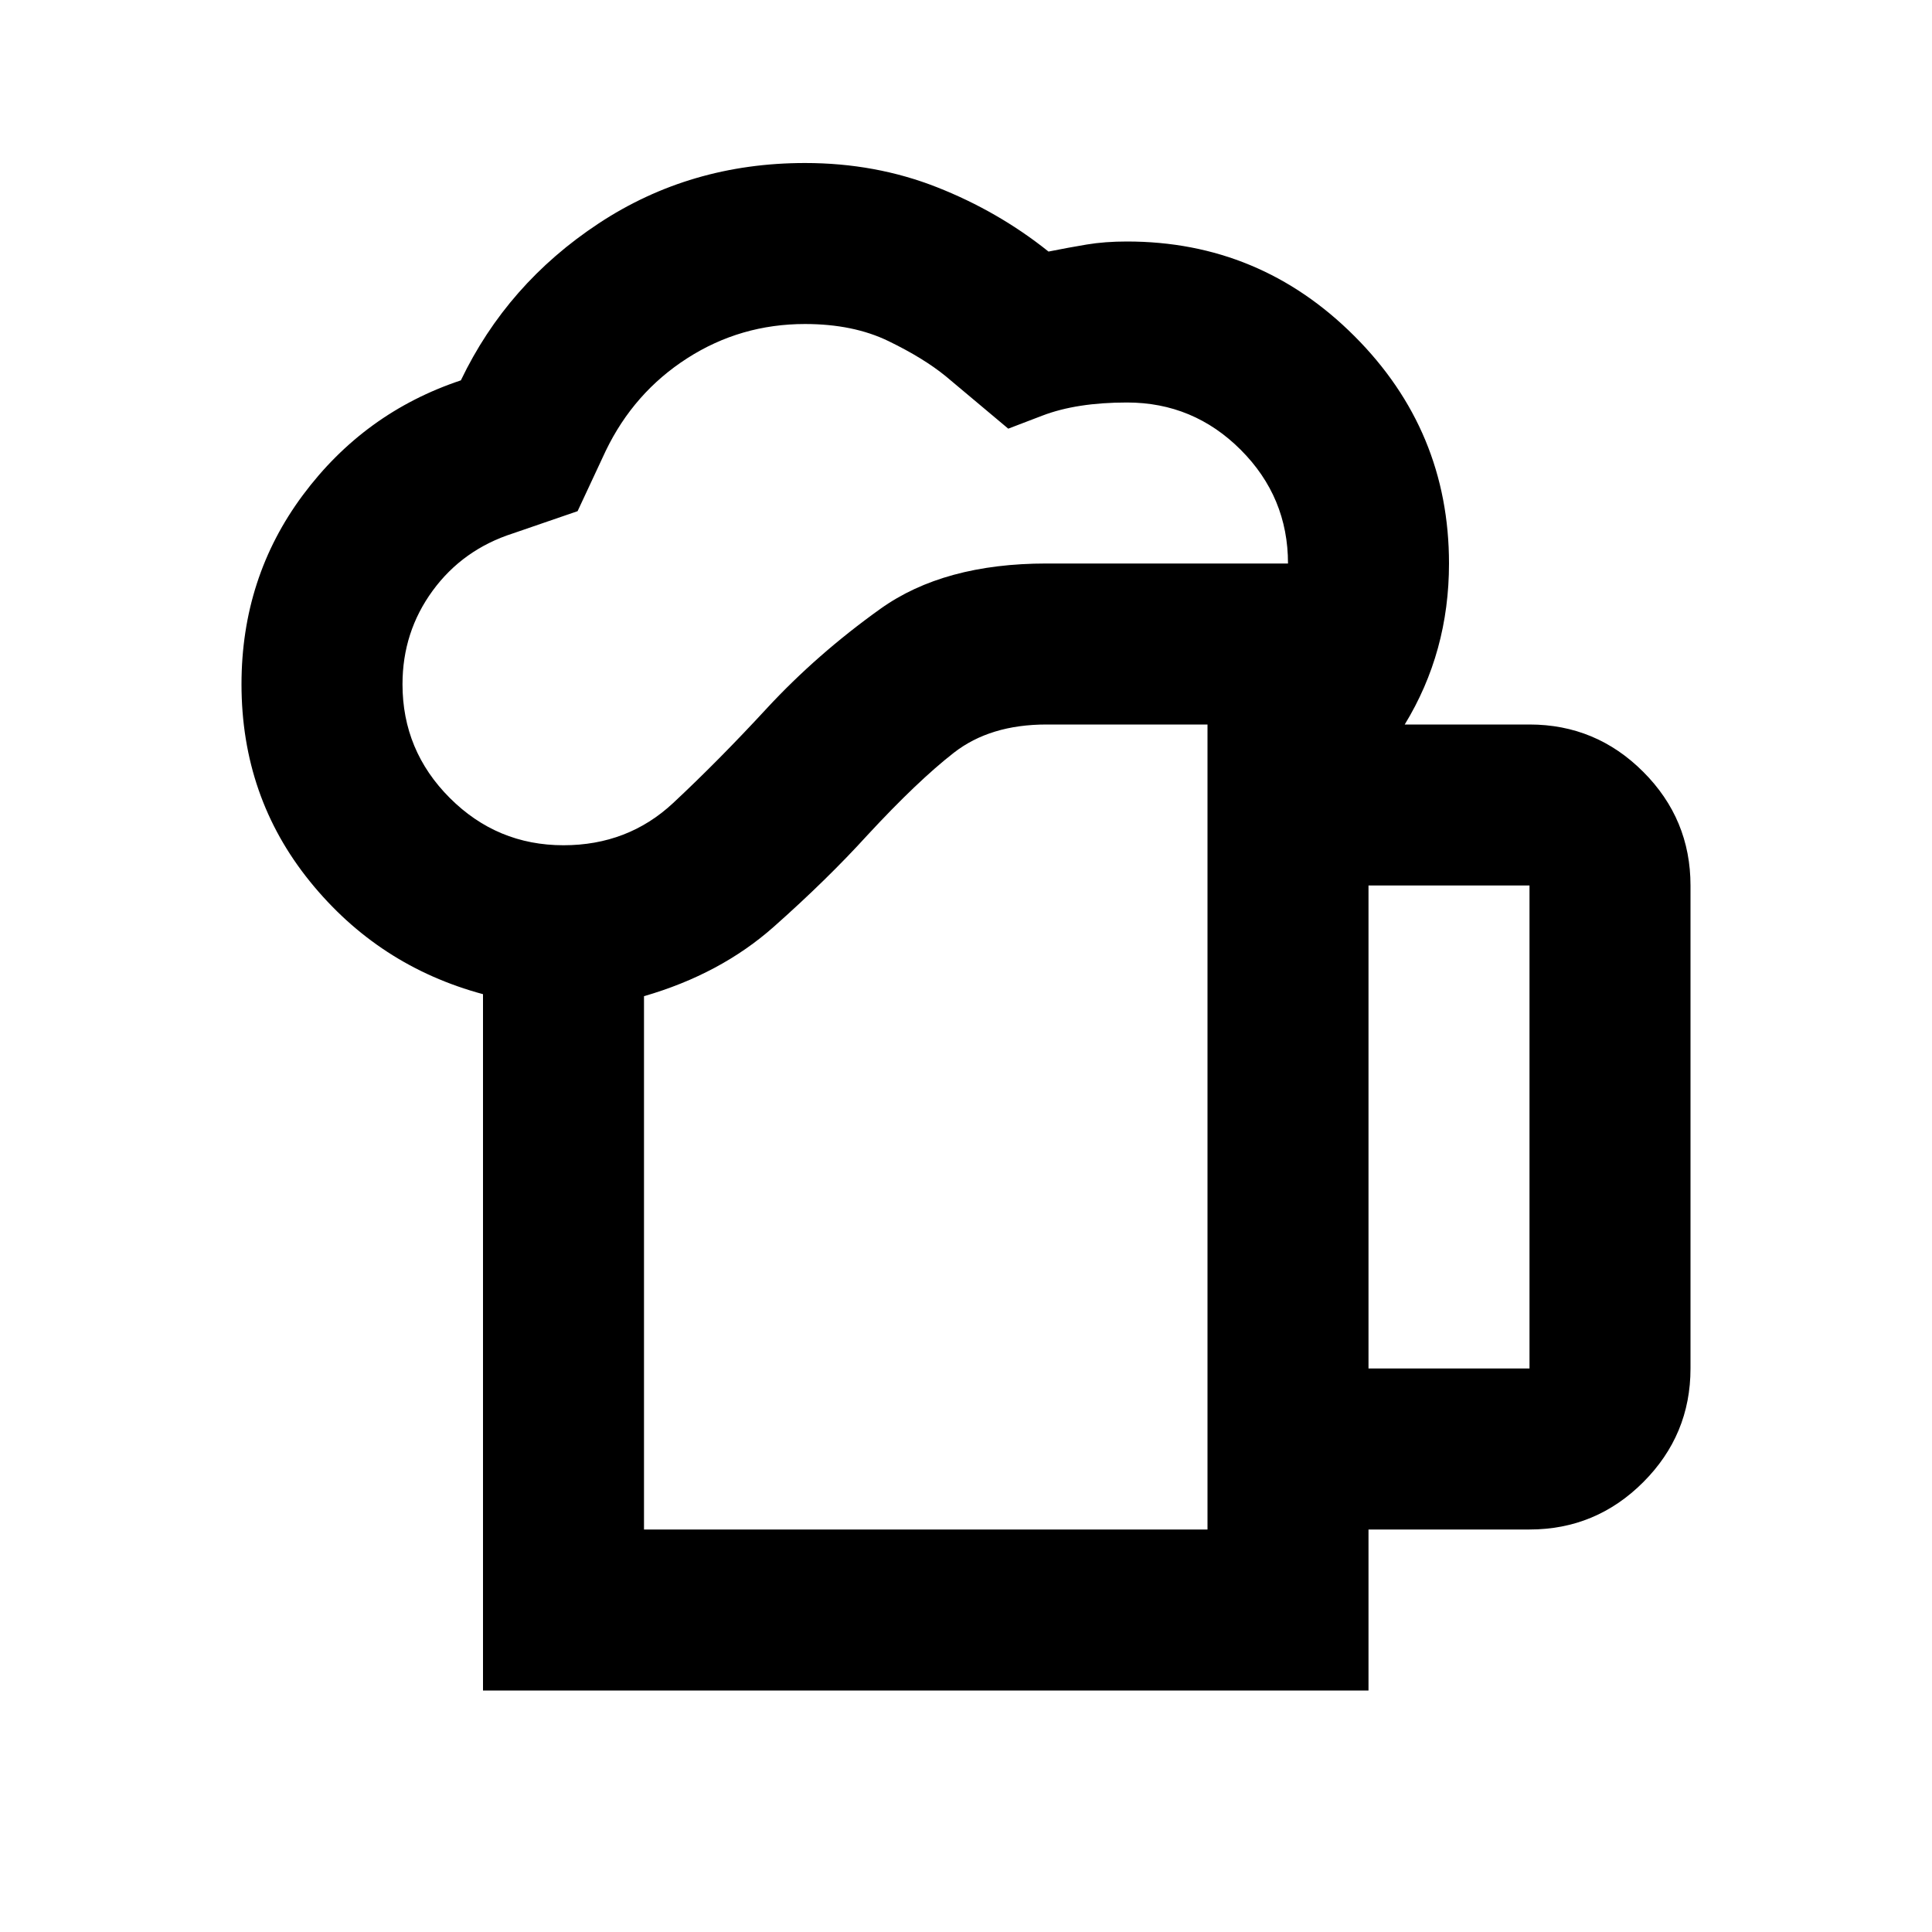
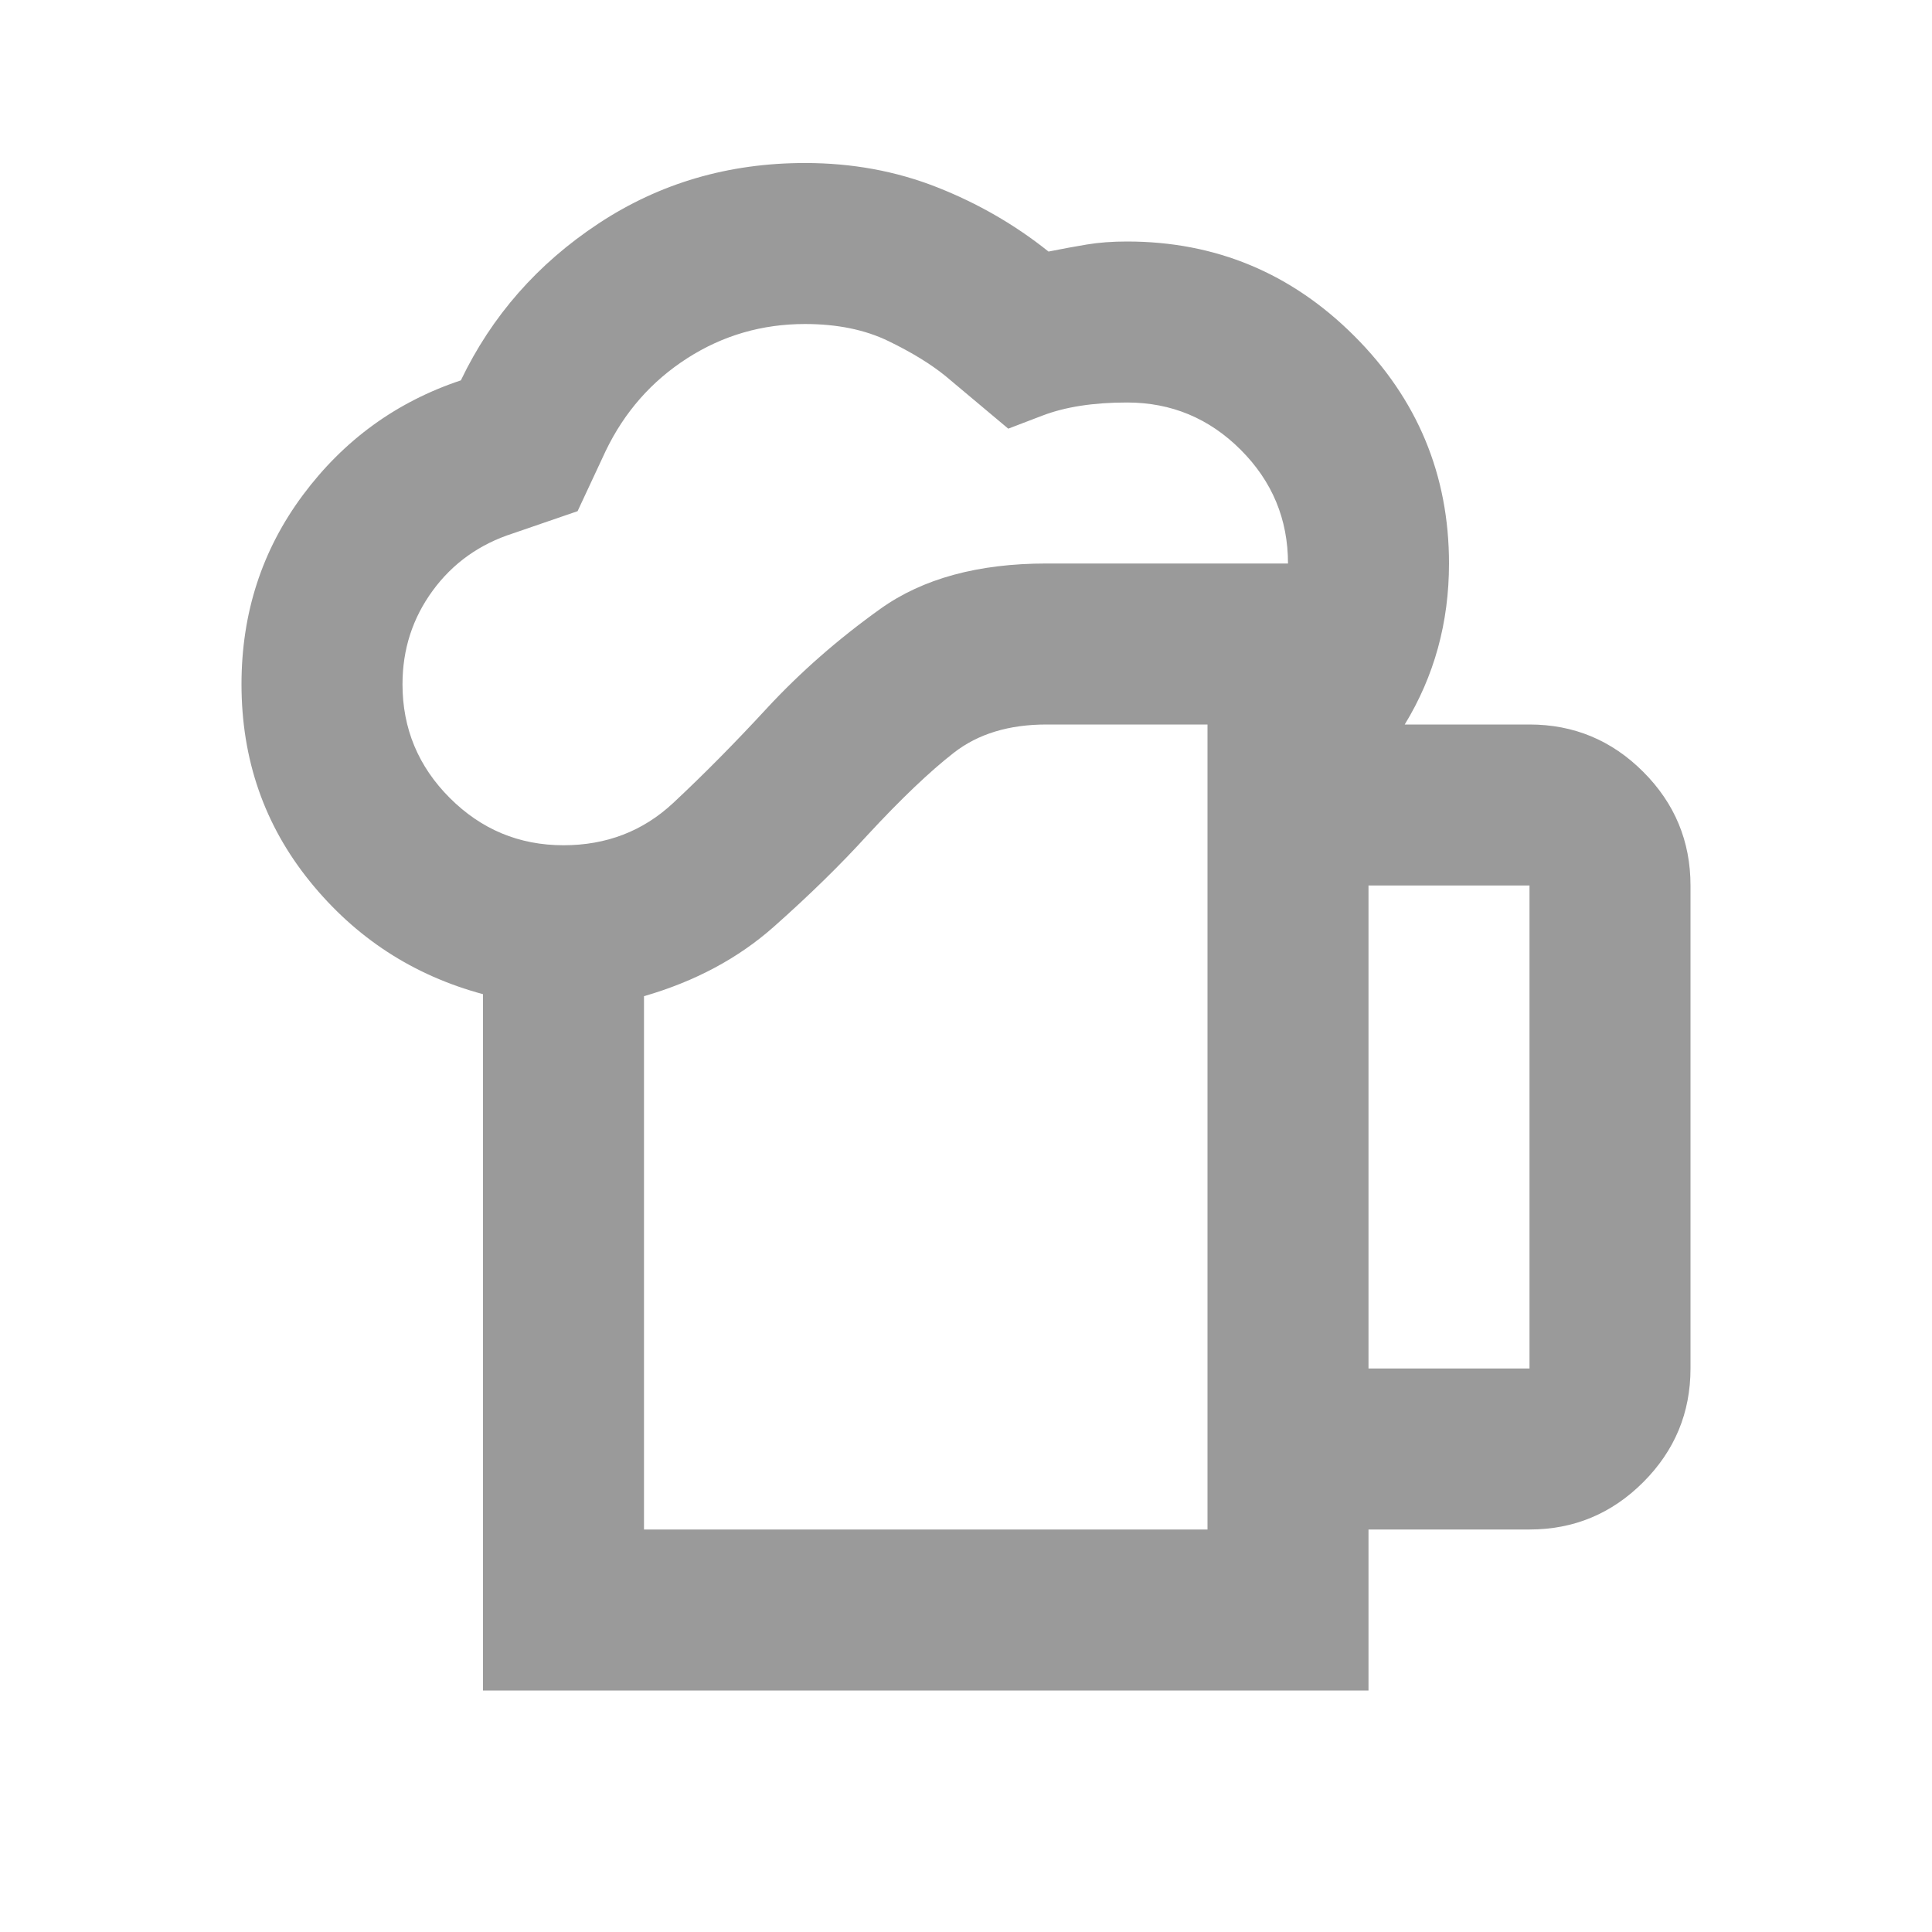
- <svg xmlns="http://www.w3.org/2000/svg" height="24" viewBox="0 -960 960 960" width="24">
+ <svg xmlns="http://www.w3.org/2000/svg" fill="#9A9A9A" height="24" viewBox="0 -960 960 960" width="24">
  <path d="M320-200h280v-400h-80q-28 0-46 14t-43 41q-20 22-46.5 45.5T320-465v265Zm-80 80v-346q-52-14-86-56t-34-98q0-53 30.5-94t78.5-57q23-48 68.5-78T400-879q35 0 65.5 12t55.5 32q10-2 19-3.5t20-1.5q66 0 113 47t47 113q0 22-5.5 42T698-600h62q33 0 56.5 23.5T840-520v240q0 33-23.5 56.5T760-200h-80v80H240Zm-40-500q0 33 23.5 56.5T280-540q32 0 54.5-21t46.5-47q25-27 56.5-49.5T520-680h120q0-33-23.5-56.5T560-760q-25 0-42 6.5l-17 6.5-31-26q-11-9-28.5-17.5T400-799q-32 0-58.5 17T301-736l-14 30-32 11q-25 8-40 28.5T200-620Zm480 340h80v-240h-80v240Zm-360 80h280-280Z" />
</svg>
